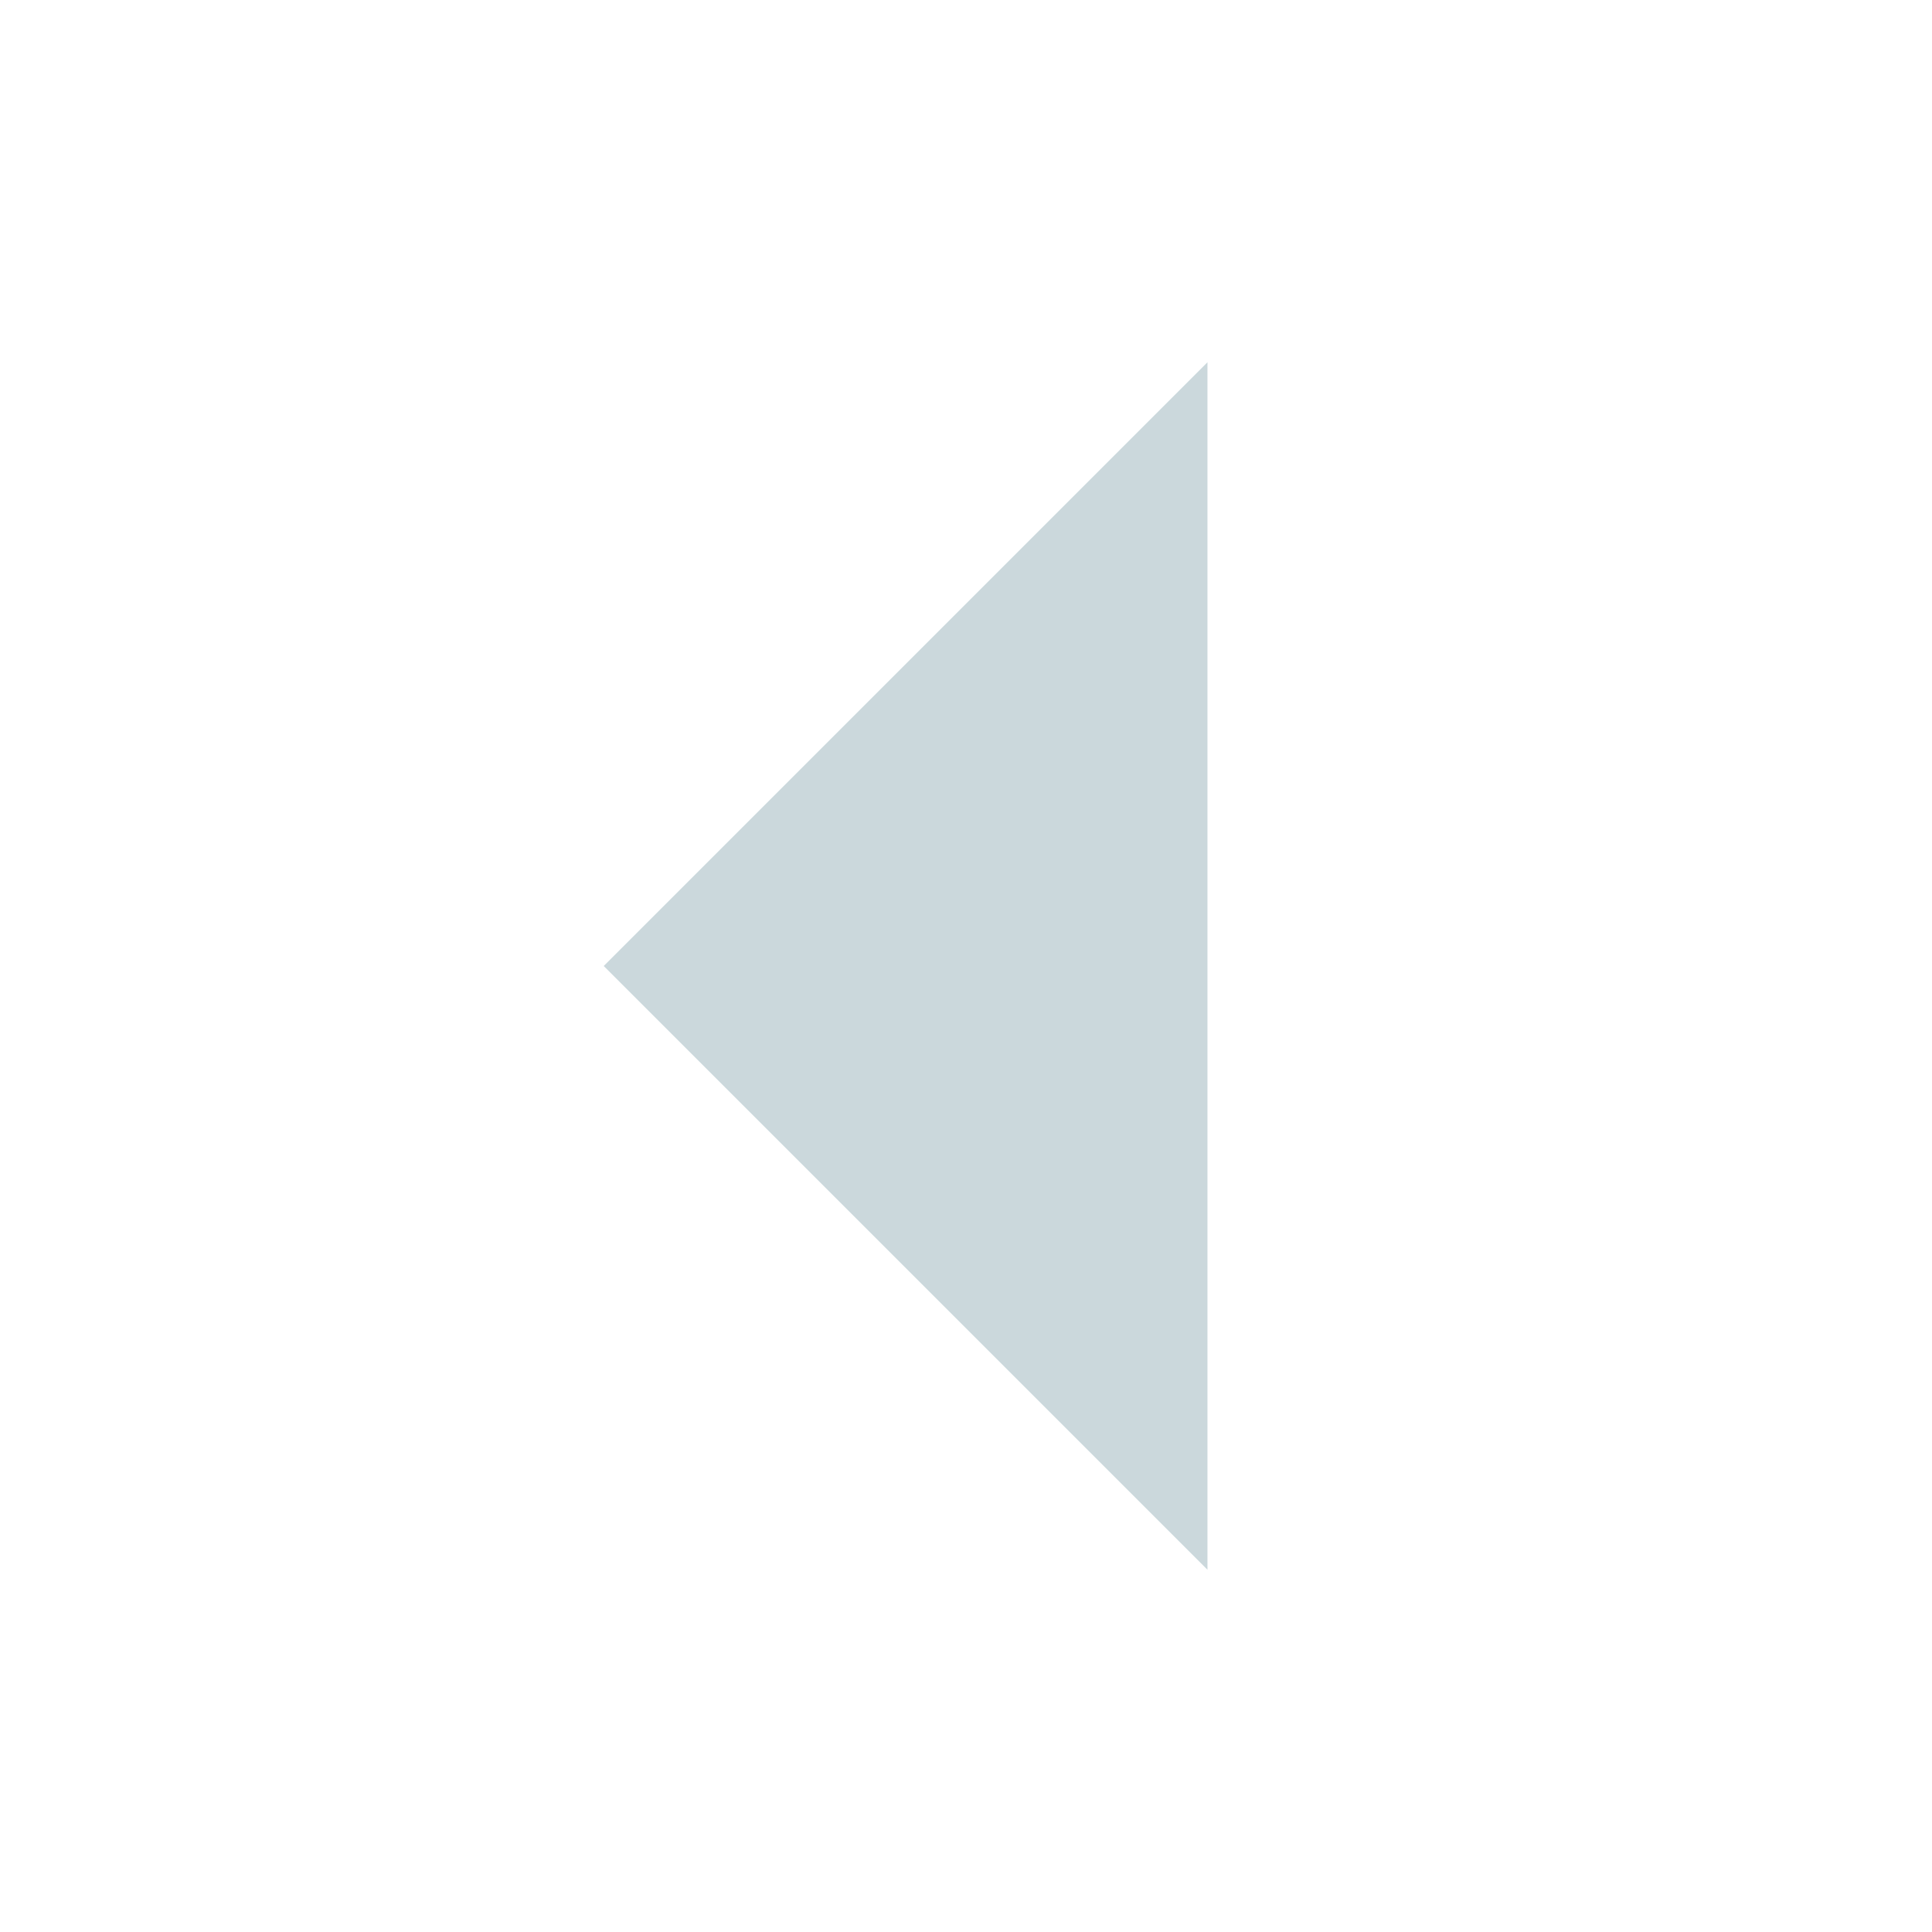
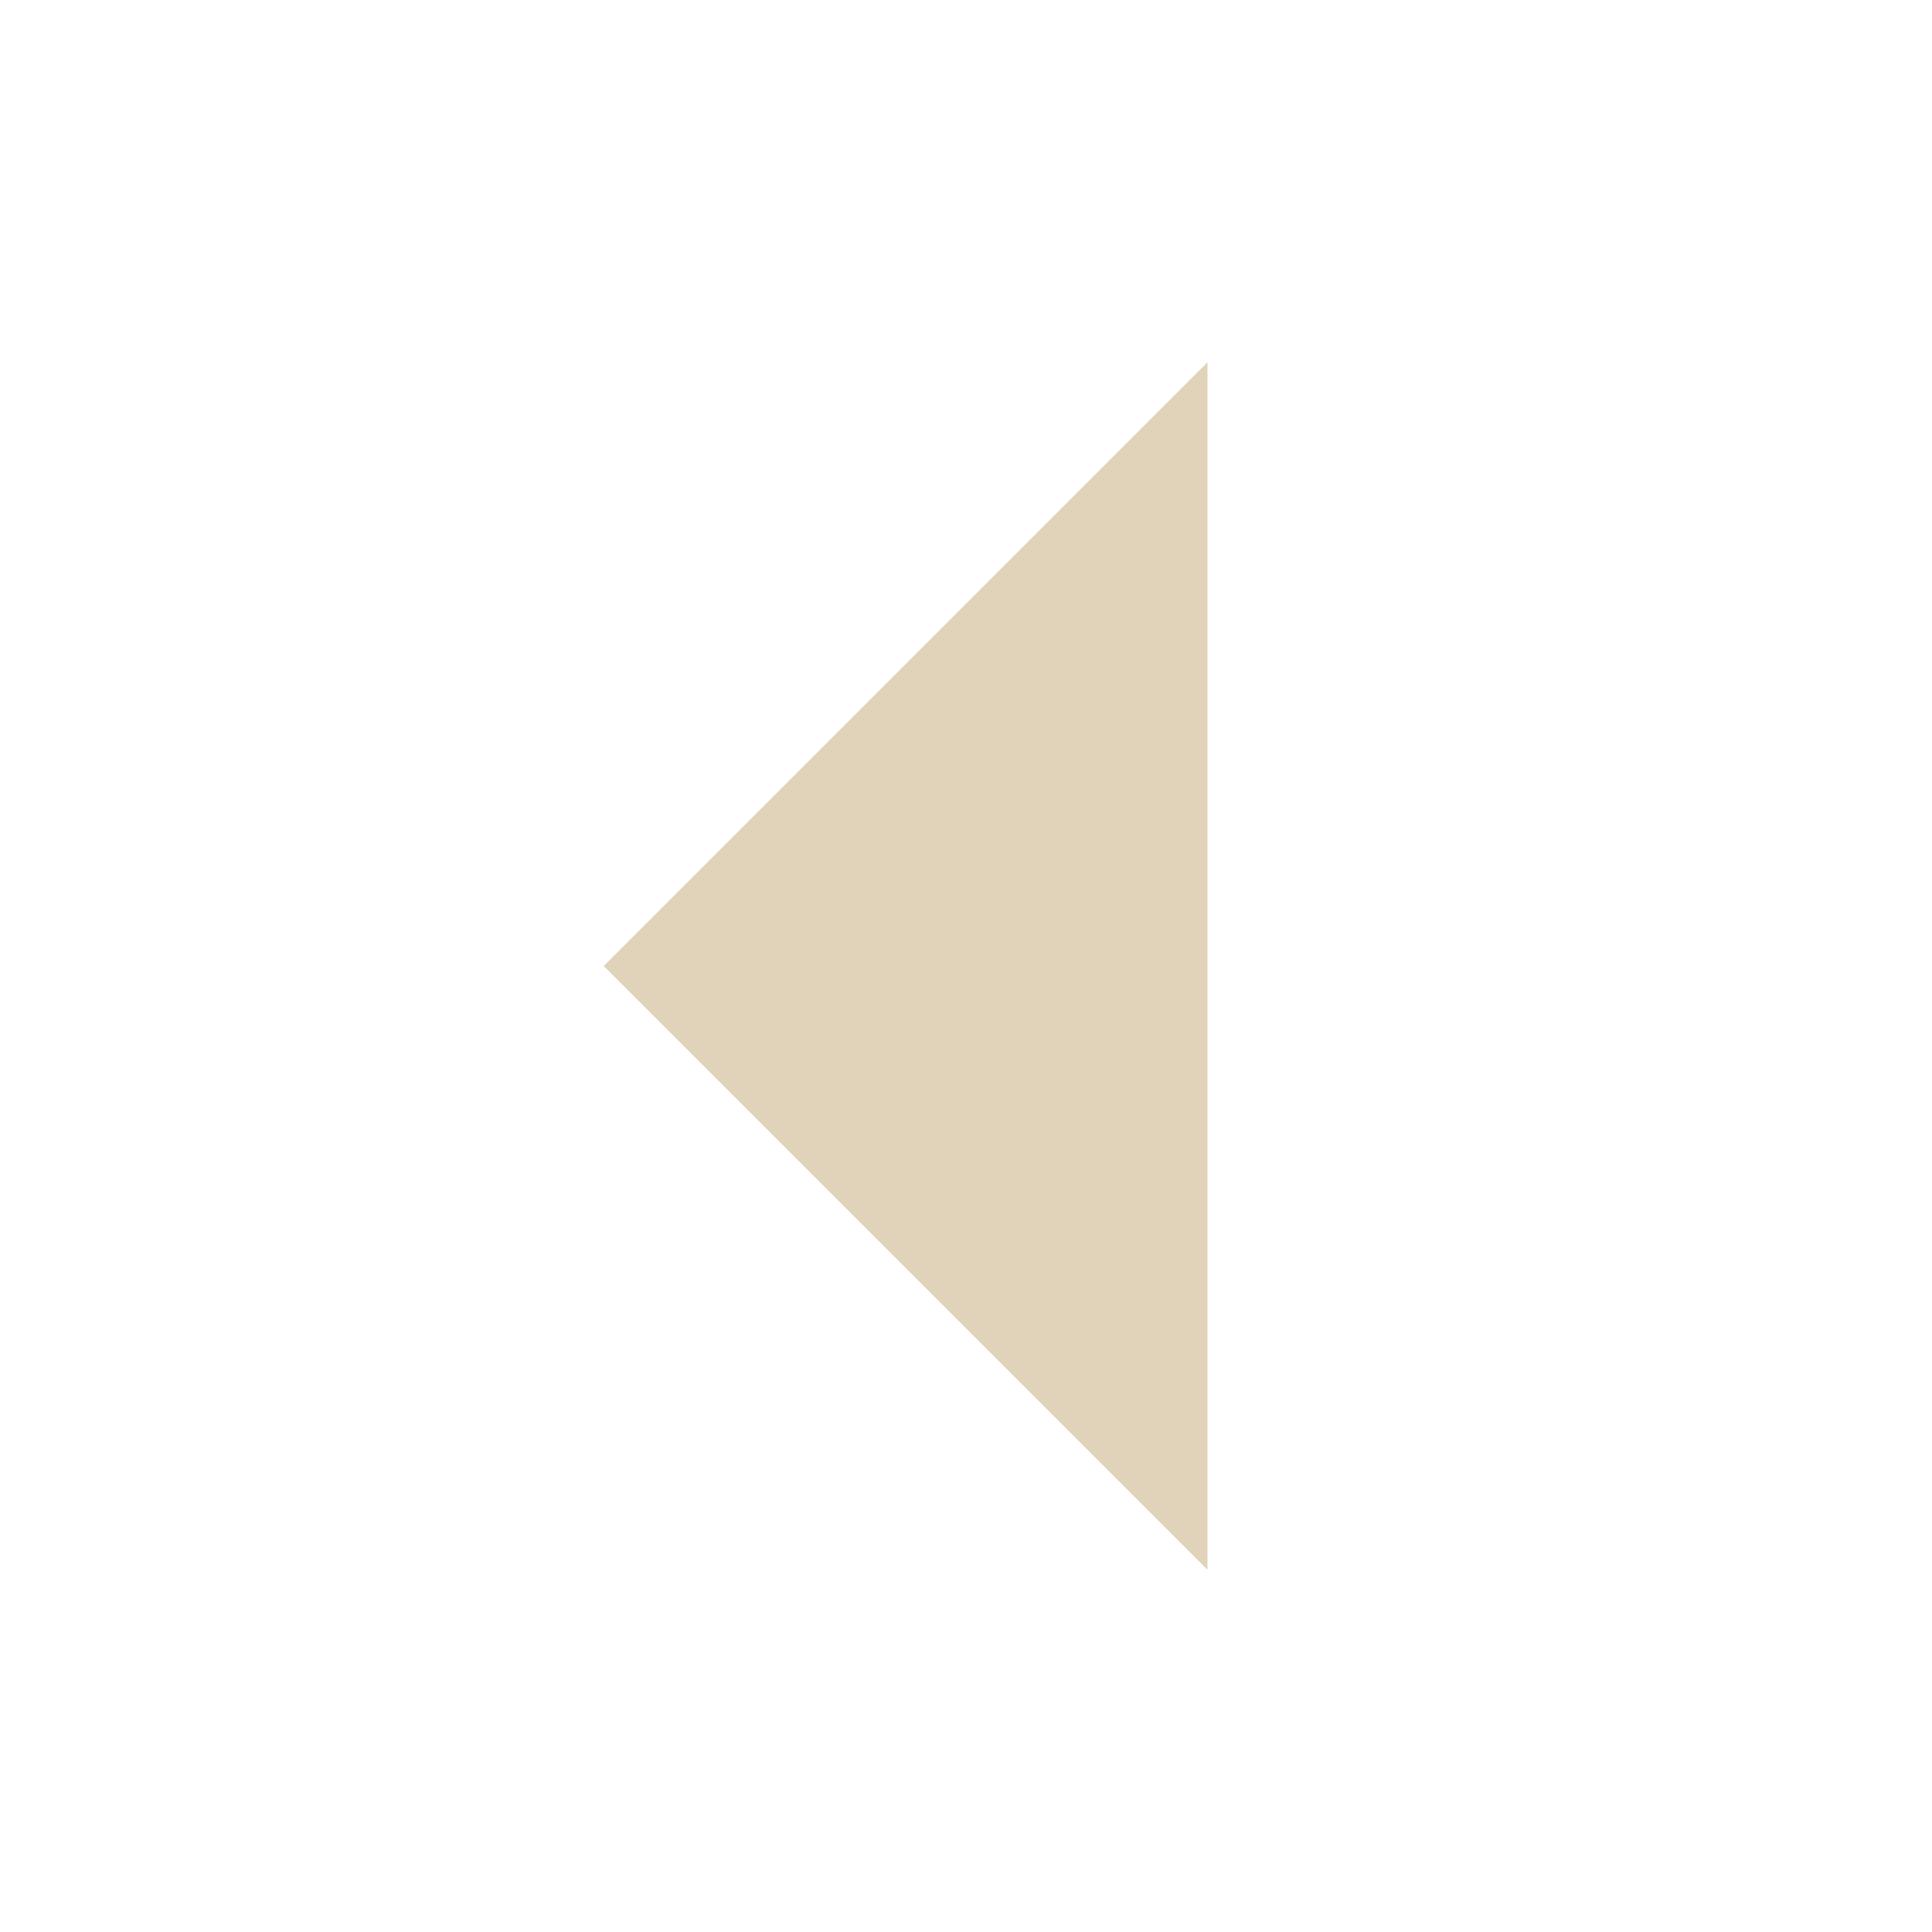
<svg xmlns="http://www.w3.org/2000/svg" height="16" id="svg7384" version="1.1" width="16">
  <defs id="defs7386" />
  <g id="layer9" style="display:inline" transform="translate(-281.0002,-807)" />
  <g id="layer10" style="display:inline" transform="translate(-281.0002,-807)" />
  <g id="layer11" transform="translate(-281.0002,-807)" />
  <g id="layer13" style="display:inline" transform="translate(-281.0002,-807)" />
  <g id="layer14" transform="translate(-281.0002,-807)" />
  <g id="layer15" style="display:inline" transform="translate(-281.0002,-807)" />
  <g id="g71291" style="display:inline" transform="translate(-281.0002,-807)" />
  <g id="g4953" style="display:inline" transform="translate(-281.0002,-807)" />
  <g id="layer12" style="display:inline" transform="translate(-281.0002,-807)">
-     <path d="m 291,820 -5,-5 5,-5 z" id="path6400" style="fill:#cbd8dc;fill-opacity:1;stroke:none" />
+     <path d="m 291,820 -5,-5 5,-5 z" id="path6400" style="fill:#d5c4a1;fill-opacity:1;stroke:none;opacity:0.75" />
  </g>
</svg>
